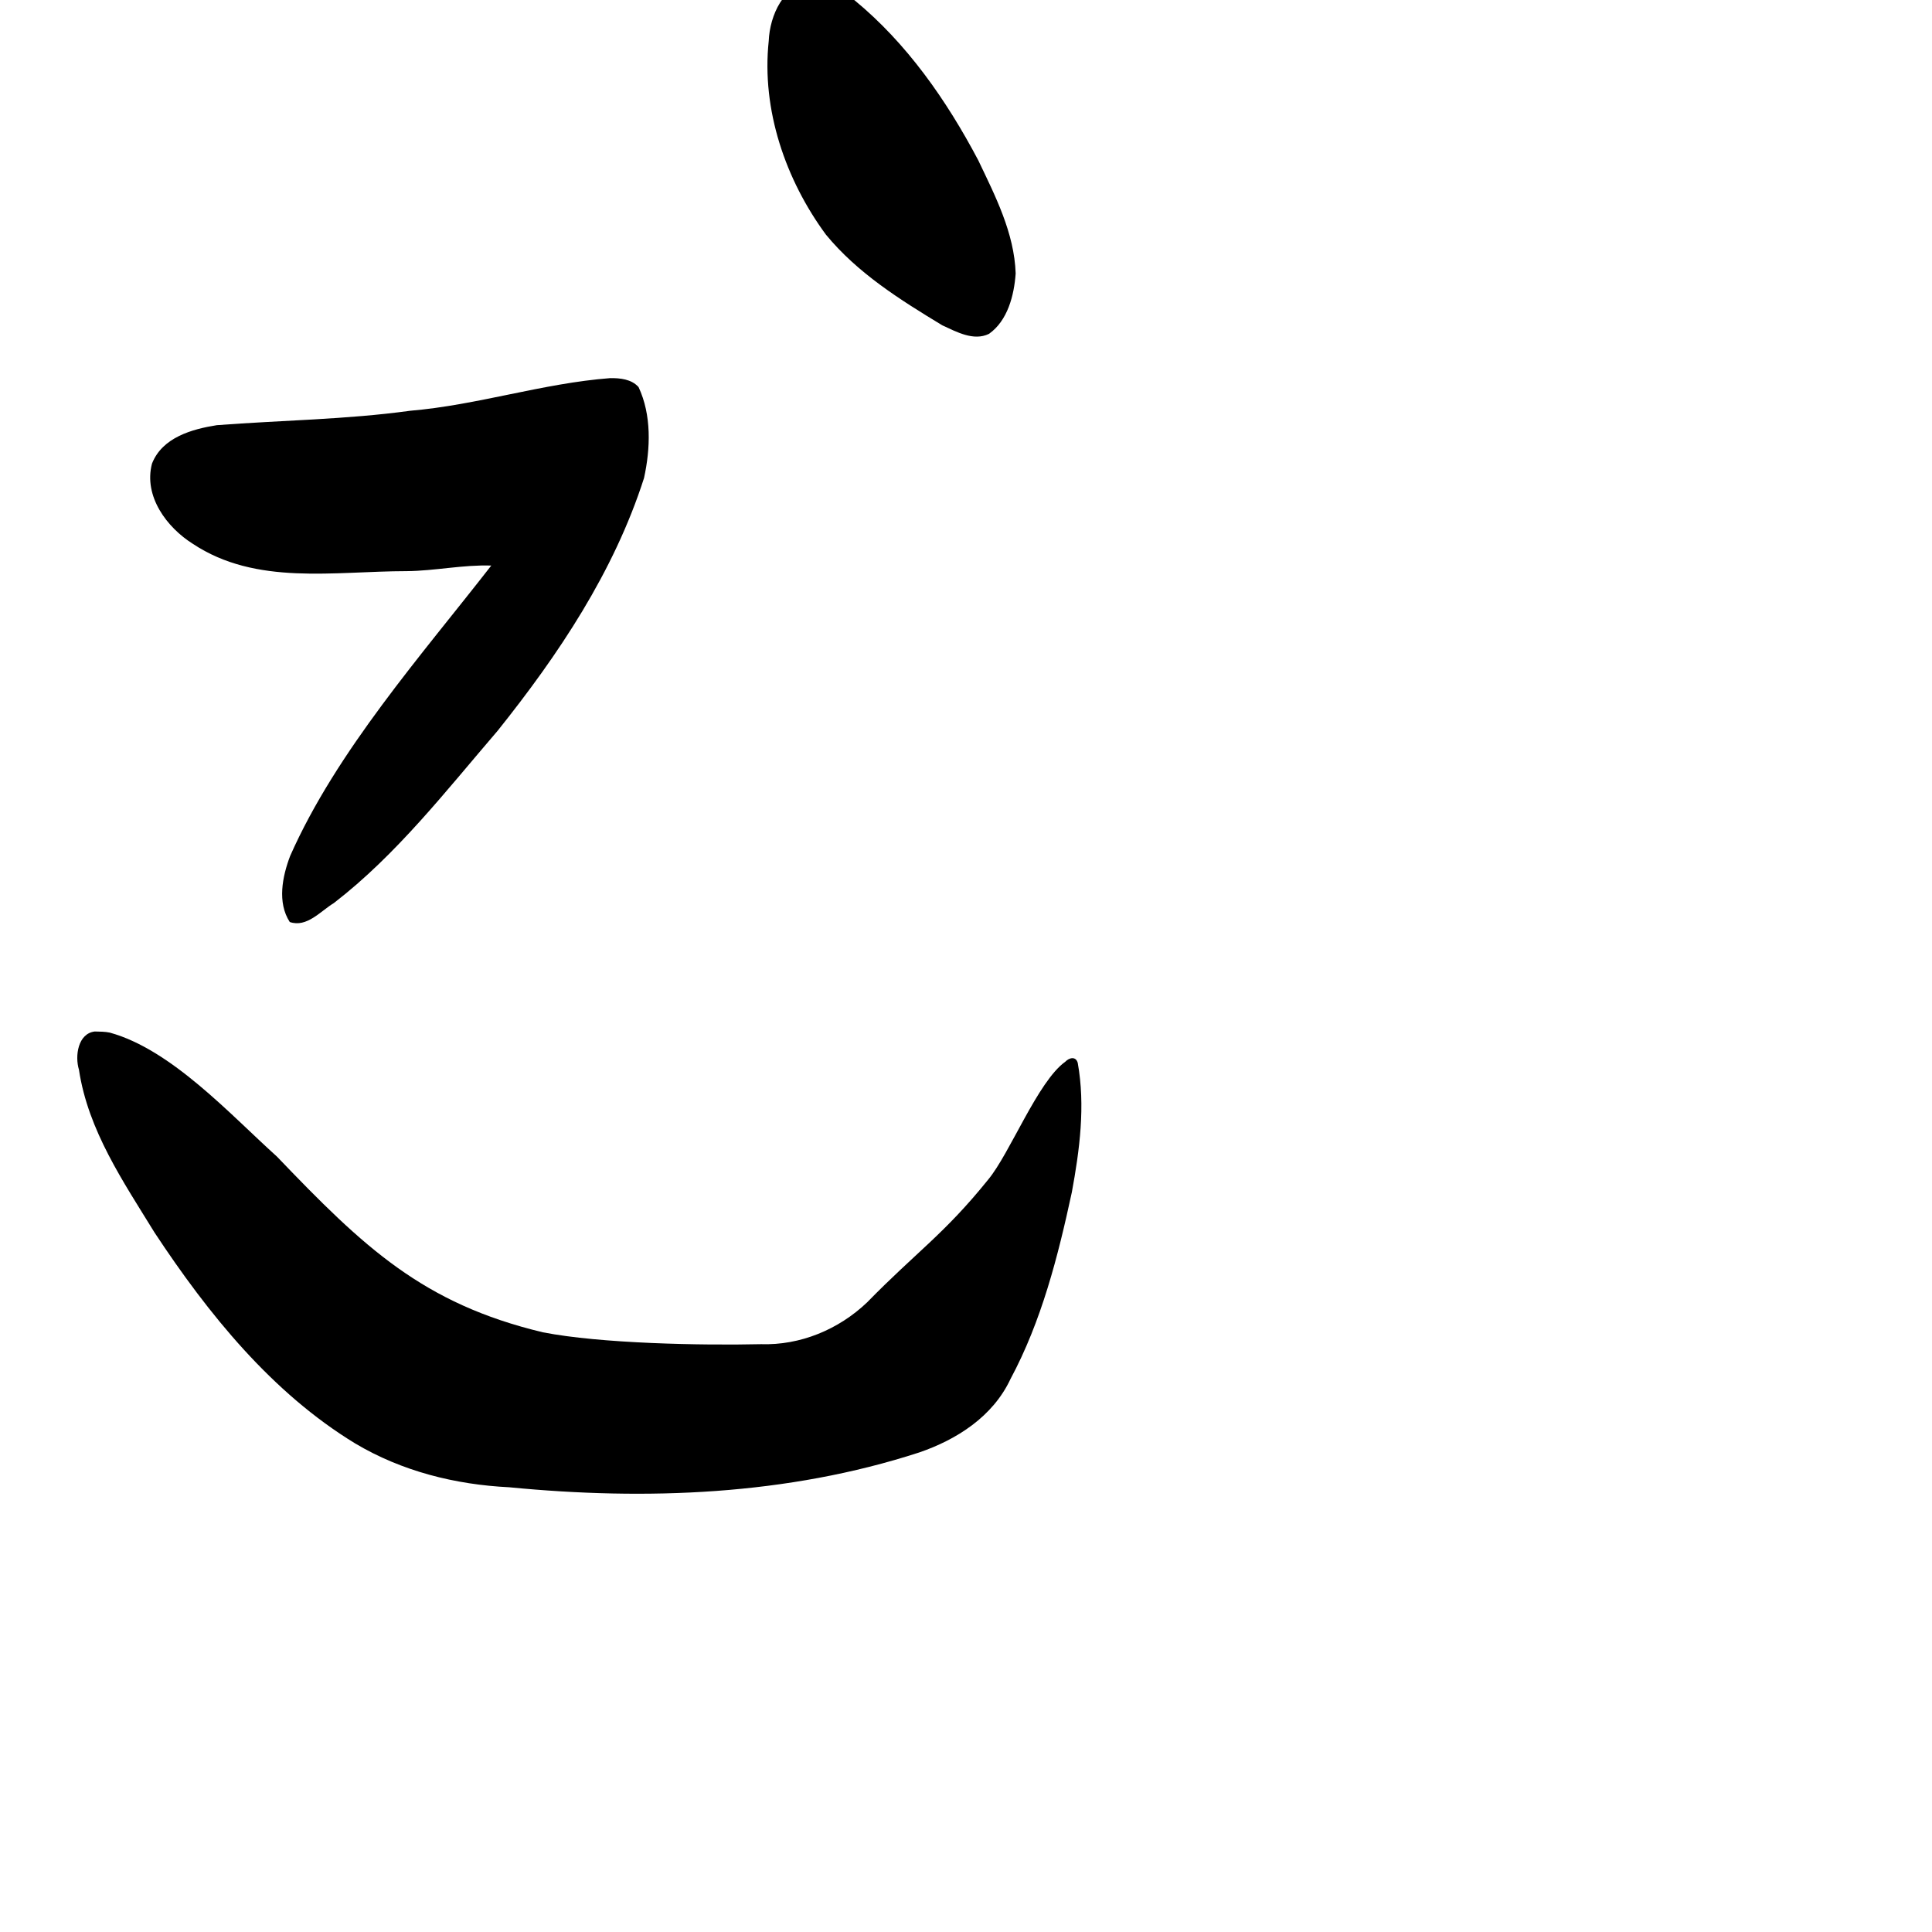
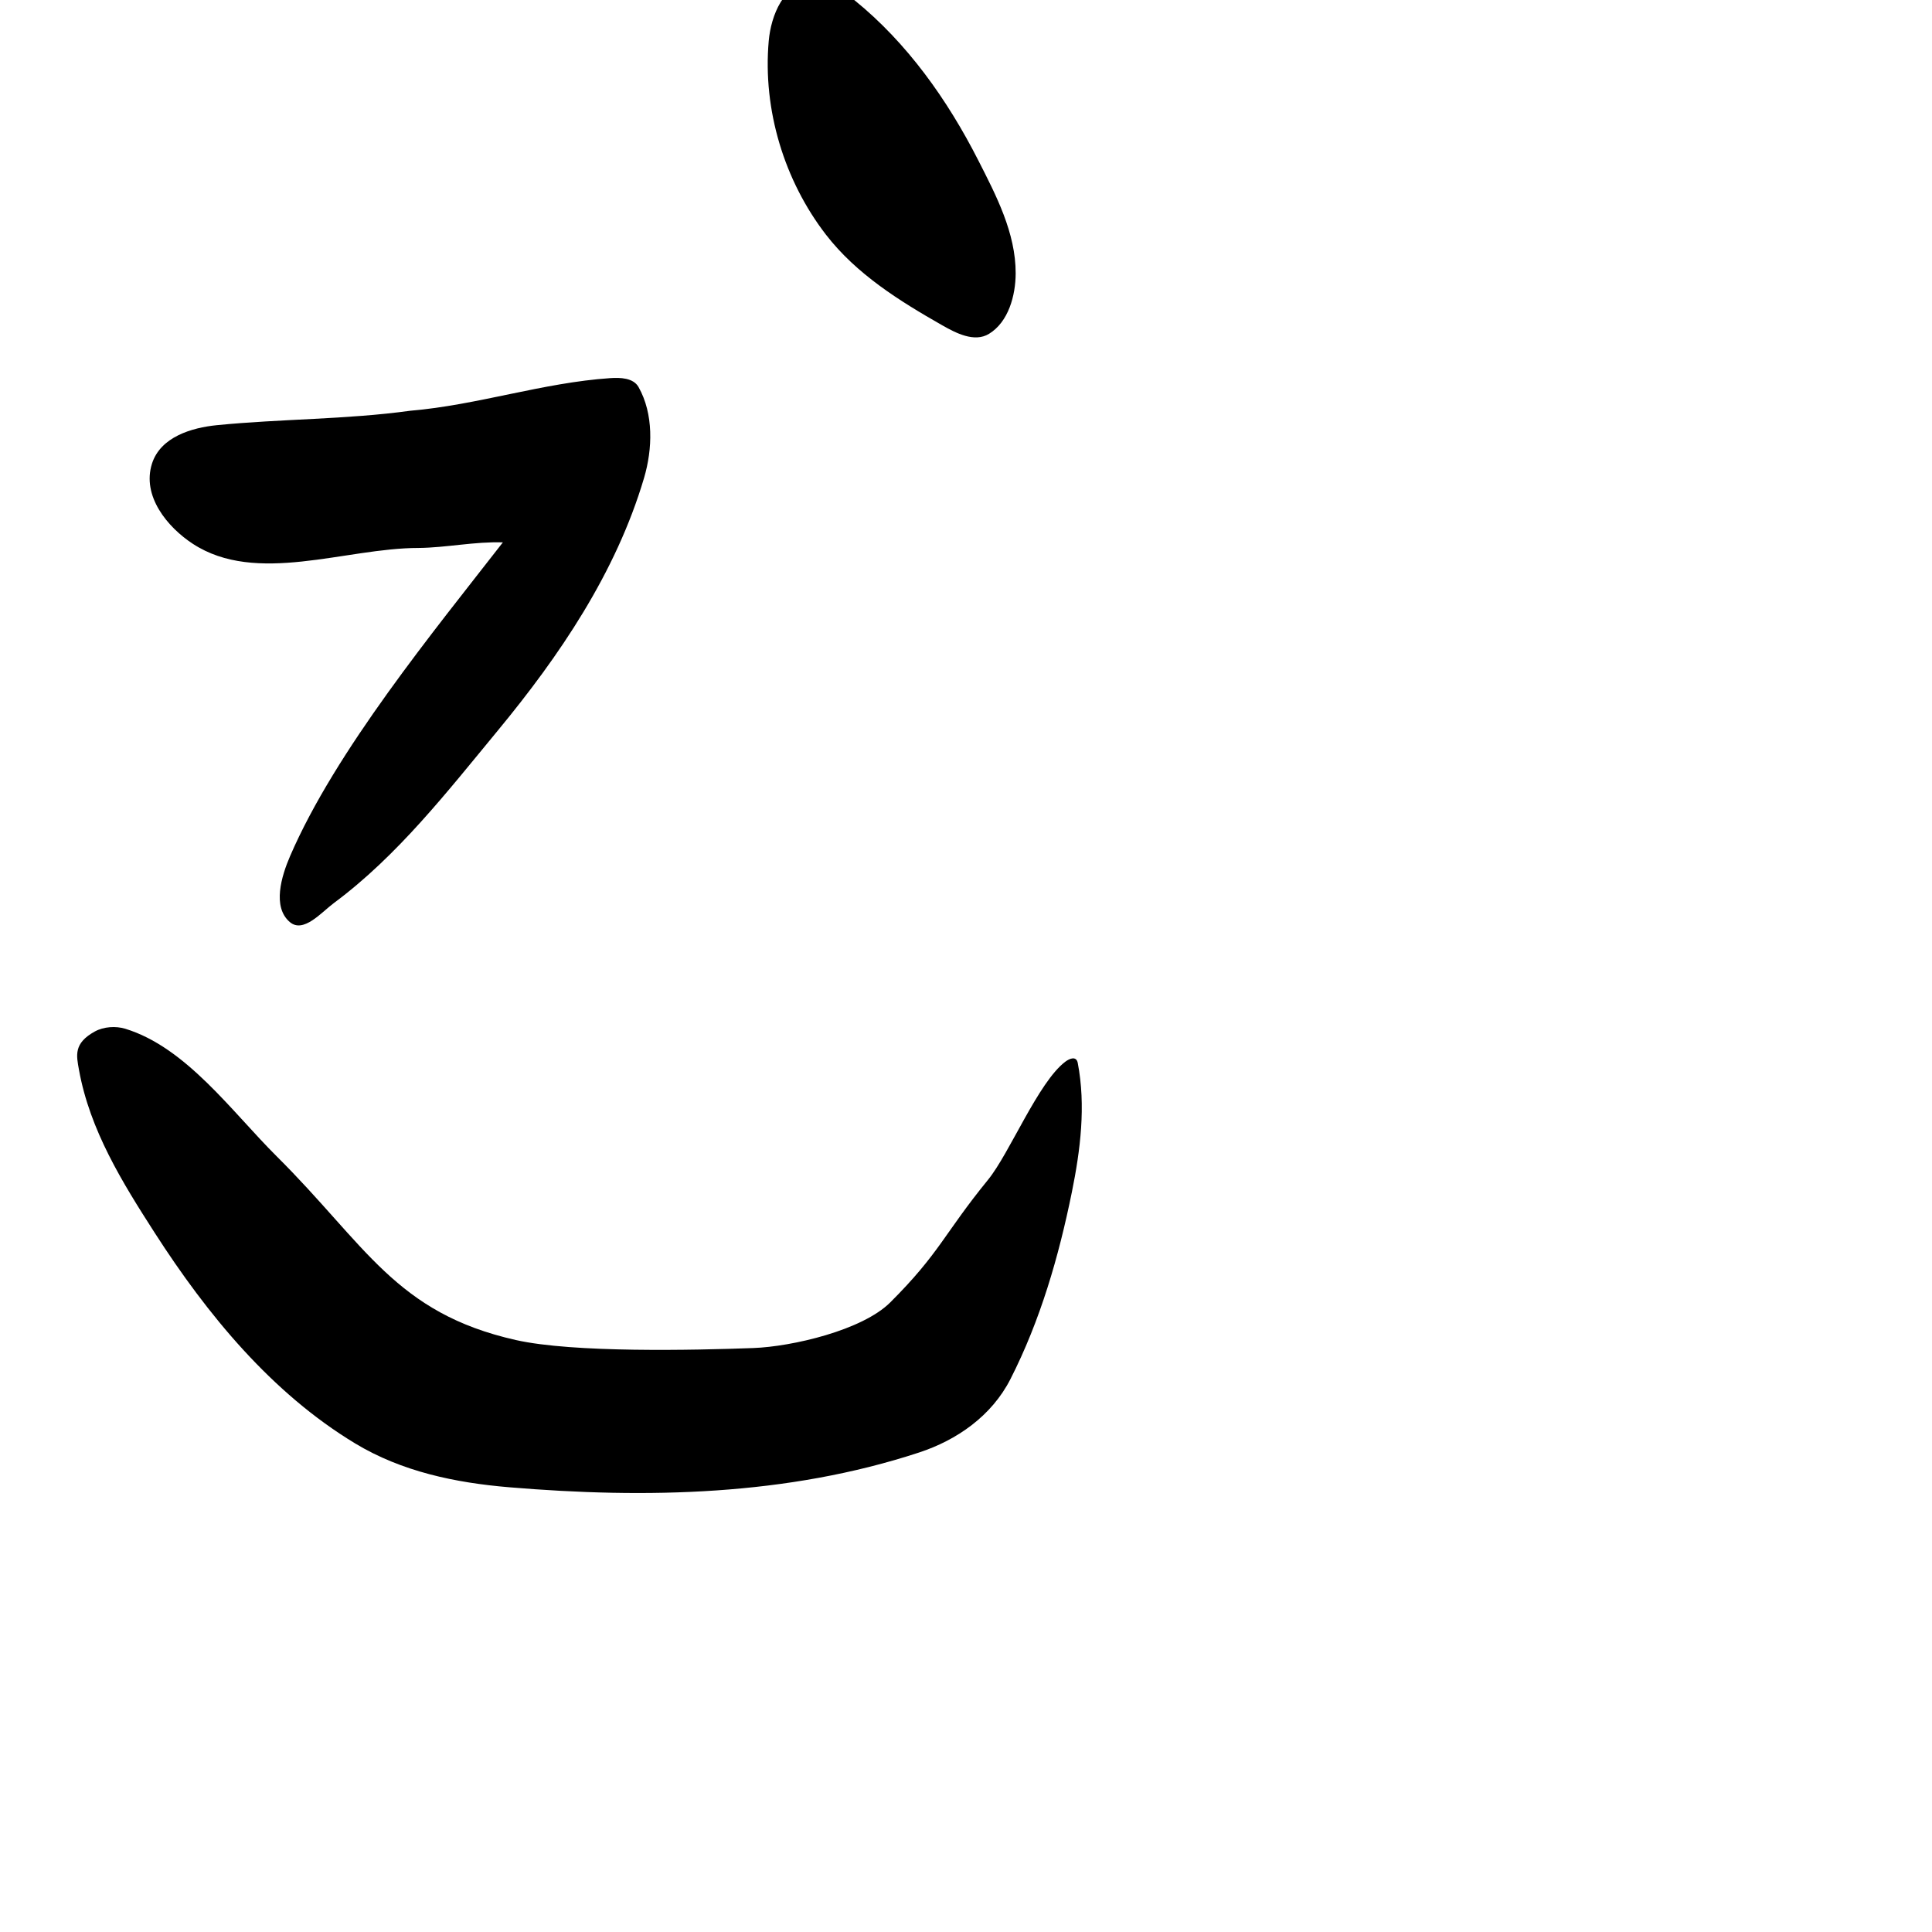
<svg xmlns="http://www.w3.org/2000/svg" width="1000" height="1000" viewBox="0 0 1000 1000" version="1.1" id="svg756">
  <defs id="defs750" />
  <g id="layer1" transform="translate(0,-32.41664)" style="display:inline">
-     <path style="display:inline;fill:#000000;stroke-width:24.024" d="m 420.027,23.086 c -14.331,1.018 -21.598,17.308 -22.133,30.519 -3.802,35.709 8.774,71.942 29.57,100.211 16.442,20.041 38.62,33.861 60.257,46.983 7.31,3.354 16.223,8.321 24.17,4.422 9.658,-6.809 13.014,-19.886 13.816,-31.256 C 525.015,152.976 515.092,133.731 506.345,115.378 489.91,84.23 469.338,54.81 442.396,32.615 435.875,27.657 428.34,23.132 420.027,23.086 Z M 315.834,228.134 c -34.918,2.672 -68.567,13.924 -103.484,16.888 -33.214,4.57 -66.795,4.91 -100.144,7.47 -12.788,2.029 -28.265,6.327 -33.545,19.925 -4.423,16.983 7.81,33.082 21.101,41.447 32.819,21.799 72.999,14.198 110.812,14.173 14.511,-0.133 29.202,-3.384 43.708,-2.885 -35.663,45.884 -80.138,96.055 -104.114,150.335 -4.04,10.633 -6.736,24.068 -0.19,34.156 8.786,3.065 15.951,-5.651 22.831,-9.811 32.513,-25.08 58.034,-58.062 84.81,-89.225 31.372,-39.23 60.113,-82.063 75.729,-130.766 3.37,-15.406 3.93,-32.62 -2.824,-47.063 -3.693,-4.149 -9.573,-4.696 -14.689,-4.643 z M 49.075,566.317 c -8.681,0.994 -10.412,12.616 -8.204,19.806 4.736,31.439 23.044,58.09 39.131,84.276 27.861,42.216 60.756,82.91 103.808,109.124 24.286,14.456 51.833,21.32 79.746,22.701 70.85,6.885 143.832,4.213 212.229,-18.018 19.323,-6.617 38.112,-18.509 47.227,-37.993 16.071,-29.961 24.587,-63.398 31.771,-96.69 4.035,-21.88 7.05,-44.745 3.063,-66.916 -0.985,-3.653 -4.457,-2.748 -6.479,-0.627 -14.229,10.182 -28.686,47.59 -39.939,61.058 -22.773,28.267 -37.227,37.487 -62.603,63.471 -14.821,14.146 -34.734,22.31 -54.936,21.652 -30.579,0.692 -82.926,-0.287 -112.837,-6.134 -62.205,-14.84 -92.86,-44.137 -137.73,-90.985 -24.403,-22.004 -54.64,-55.371 -86.5,-64.15 -2.556,-0.524 -5.157,-0.516 -7.747,-0.575 z" id="path386" />
+     <path style="display:inline;fill:#000000;stroke-width:24.024" d="m 420.027,23.086 c -14.354,0.616 -20.966,17.349 -22.133,30.519 -3.171,35.771 8.144,72.416 29.57,100.211 15.826,20.531 38.264,34.466 60.257,46.983 6.99,3.978 16.607,9.022 24.17,4.422 10.096,-6.141 13.778,-19.857 13.816,-31.256 0.071,-21.001 -10.145,-40.466 -19.363,-58.587 C 490.377,83.988 469.502,54.61 442.396,32.615 436.035,27.453 428.333,22.73 420.027,23.086 Z M 315.834,228.134 c -34.939,2.378 -68.567,13.924 -103.484,16.888 -33.214,4.57 -66.862,4.16 -100.144,7.47 -12.884,1.282 -29.133,6.021 -33.545,19.925 -5.307,16.727 7.959,32.85 21.101,41.447 32.971,21.569 78.999,2.198 116.812,2.173 14.511,-0.133 29.202,-3.384 43.708,-2.885 -35.663,45.884 -86.6,107.854 -110.114,162.335 -4.507,10.443 -9.317,26.326 -0.19,34.156 7.062,6.058 16.375,-5.019 22.831,-9.811 32.972,-24.474 58.643,-57.549 84.81,-89.225 31.991,-38.728 61.205,-81.726 75.729,-130.766 4.478,-15.122 4.987,-33.163 -2.824,-47.063 -2.721,-4.842 -9.584,-4.991 -14.689,-4.643 z M 49.075,566.317 C 38,572.417 39.541,578.721 40.871,586.123 c 5.625,31.292 22.518,58.42 39.131,84.276 27.341,42.555 60.662,83.065 103.808,109.124 24.193,14.612 51.896,20.37 79.746,22.701 70.935,5.937 143.909,4.45 212.229,-18.018 19.402,-6.381 37.464,-18.826 47.227,-37.993 15.431,-30.295 24.985,-63.315 31.771,-96.69 4.434,-21.803 7.321,-44.796 3.063,-66.916 -0.715,-3.716 -4.143,-2.396 -6.479,-0.627 -13.95,10.561 -28.849,47.455 -39.939,61.058 -22.936,28.134 -24.9,37.81 -50.603,63.471 -14.499,14.475 -50.825,22.907 -70.936,23.652 -30.566,1.132 -93.101,2.544 -122.837,-4.134 C 204.656,712.014 189.332,676.772 143.323,631.042 120.018,607.879 96.423,574.563 64.822,564.892 60,563.417 53.699,563.771 49.075,566.317 Z" id="path386" />
  </g>
</svg>
